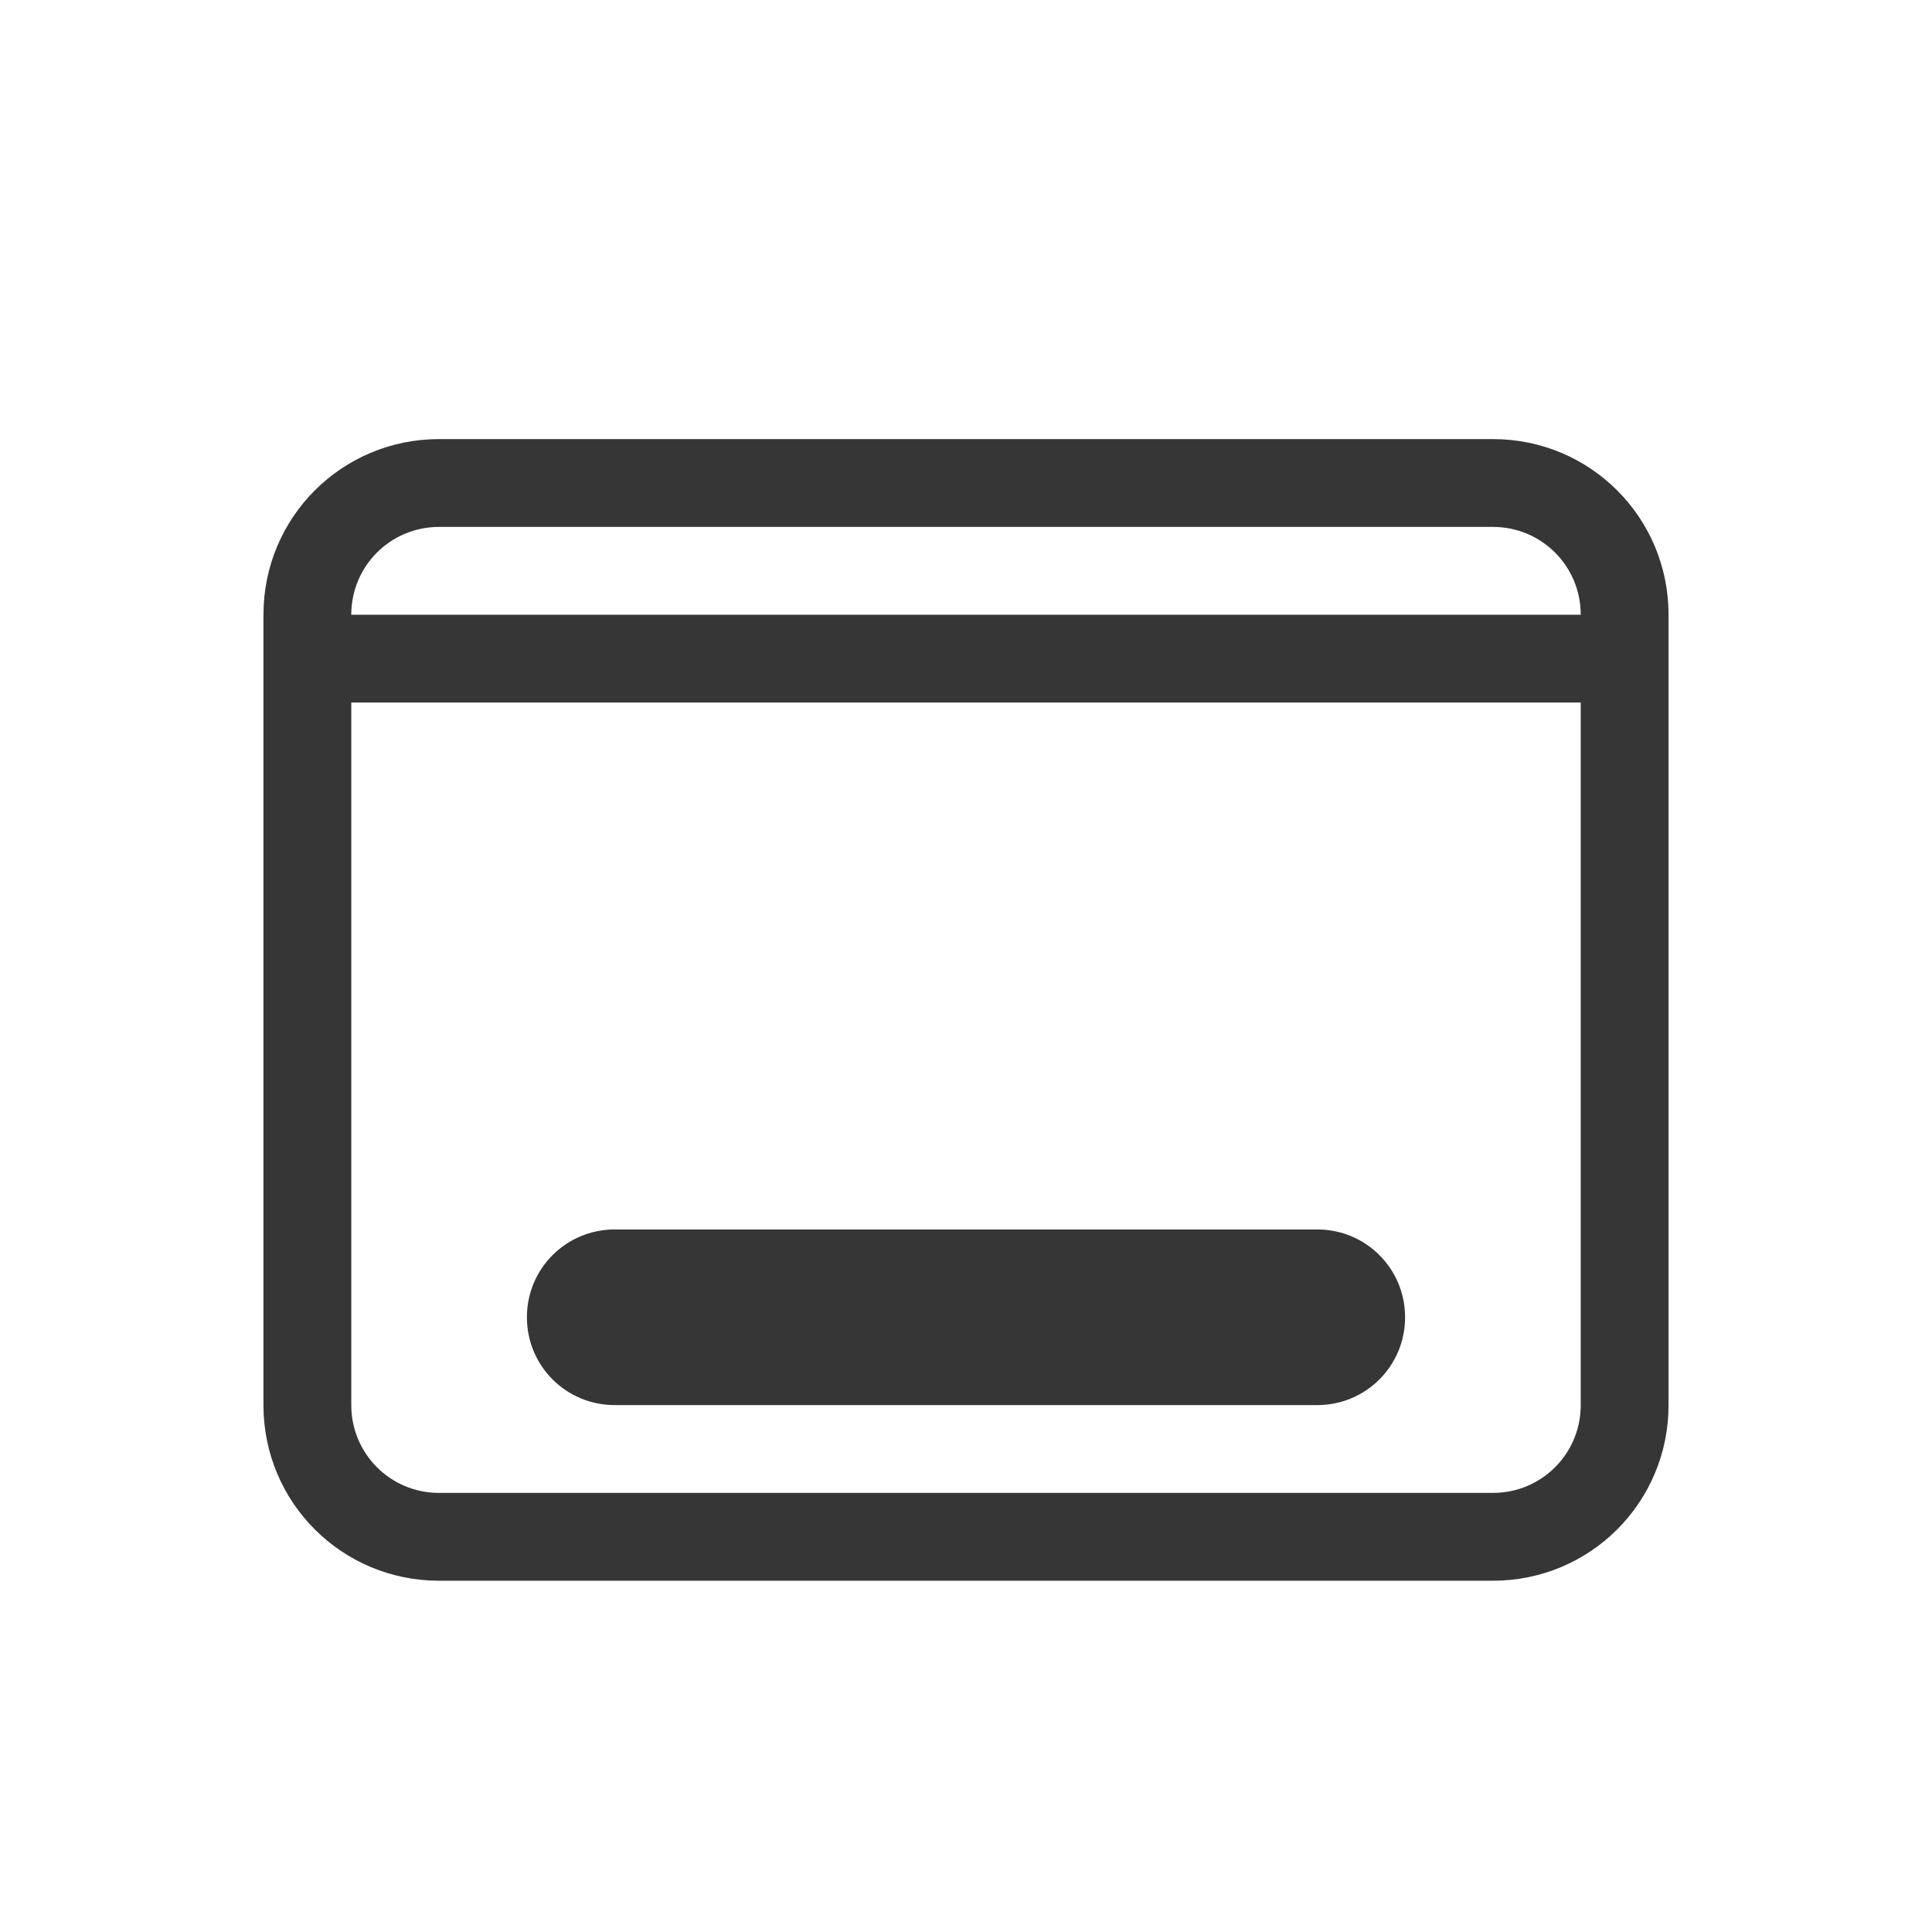
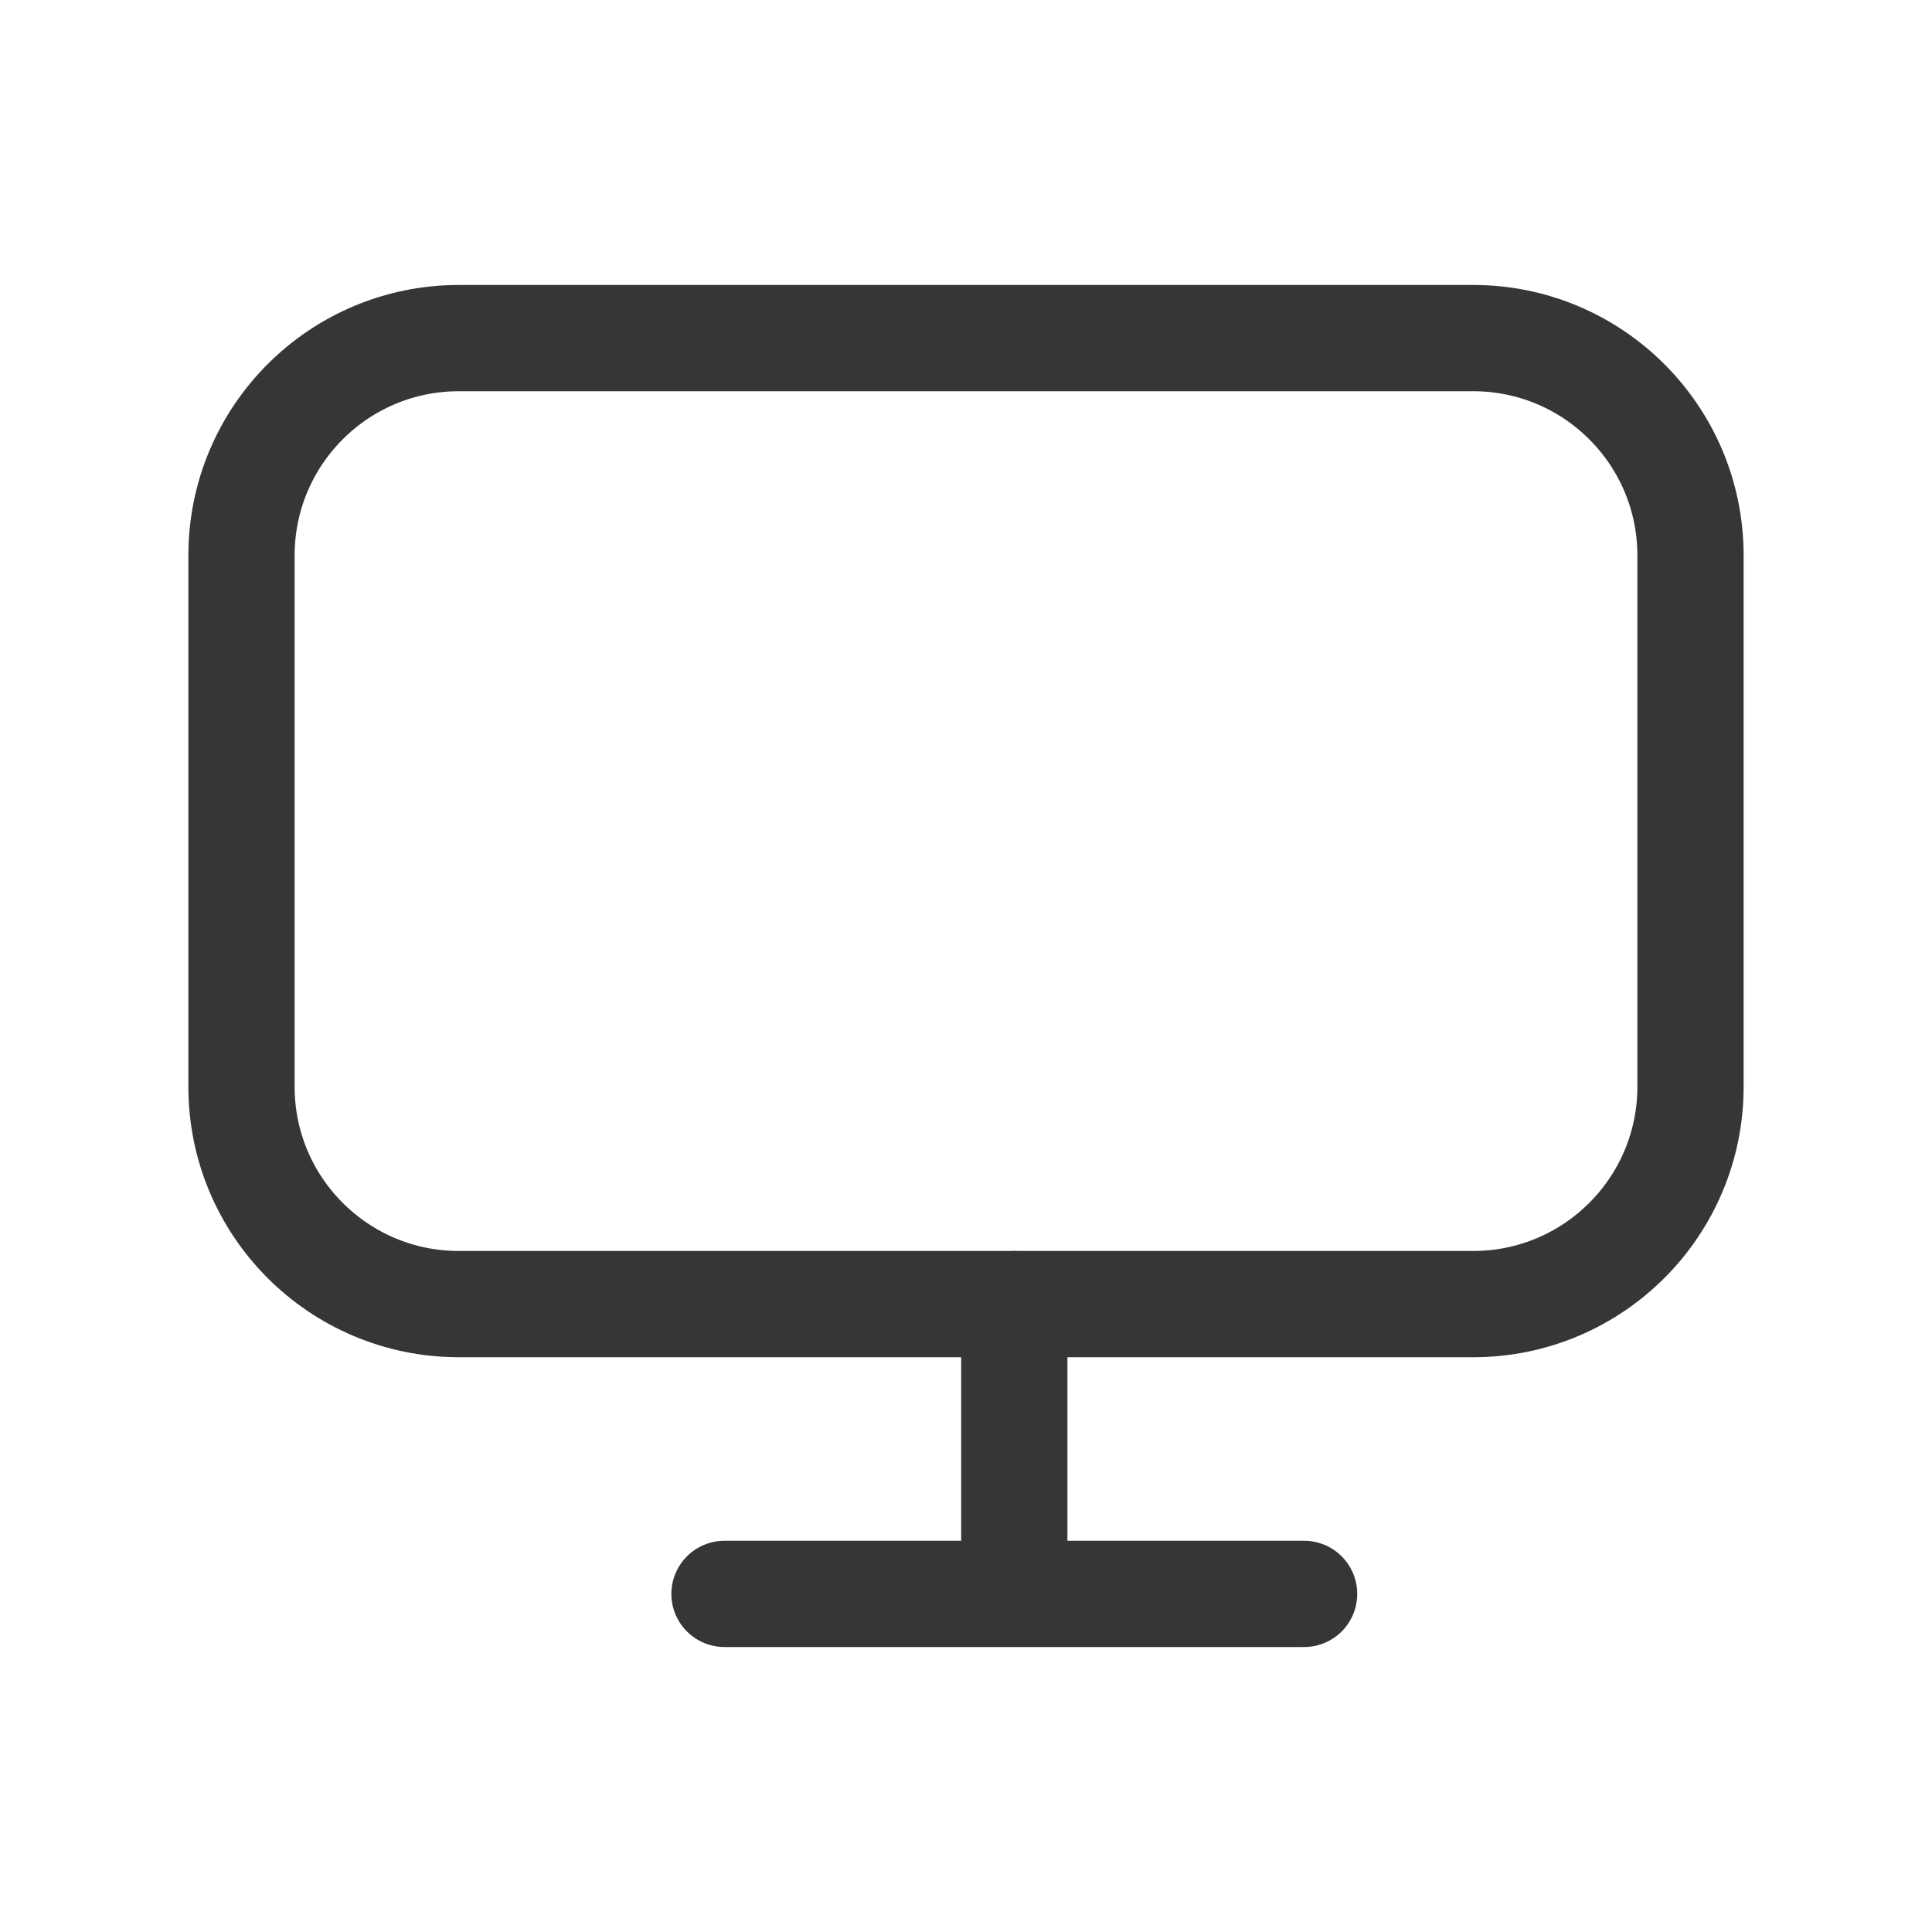
- <svg xmlns="http://www.w3.org/2000/svg" width="22" height="22" version="1.1">
+ <svg xmlns="http://www.w3.org/2000/svg" width="22" height="22" viewBox="0 0 20 20">
  <defs>
    <style id="current-color-scheme" type="text/css">.ColorScheme-Text { color:#363636; }</style>
  </defs>
-   <path class="ColorScheme-Text" d="m5 5c-1.108 0-2 0.892-2 2v9c0 1.108 0.892 2 2 2h12c1.108 0 2-0.892 2-2v-9c0-1.108-0.892-2-2-2zm0 1h12c0.554 0 1 0.446 1 1h-14c0-0.554 0.446-1 1-1zm-1 2h14v8c0 0.554-0.446 1-1 1h-12c-0.554 0-1-0.446-1-1zm3 6c-0.554 0-1 0.446-1 1s0.446 1 1 1h8c0.554 0 1-0.446 1-1s-0.446-1-1-1z" fill="currentColor" />
+   <g class="ColorScheme-Text" fill="none" stroke="currentColor" stroke-width="1.1" stroke-linecap="round" stroke-linejoin="round">
+     <rect x="2.5" y="3.5" width="15" height="10" rx="2.25" />
+     <path d="M10.5 13.5v3M7.5 16.5h6" />
+   </g>
</svg>
